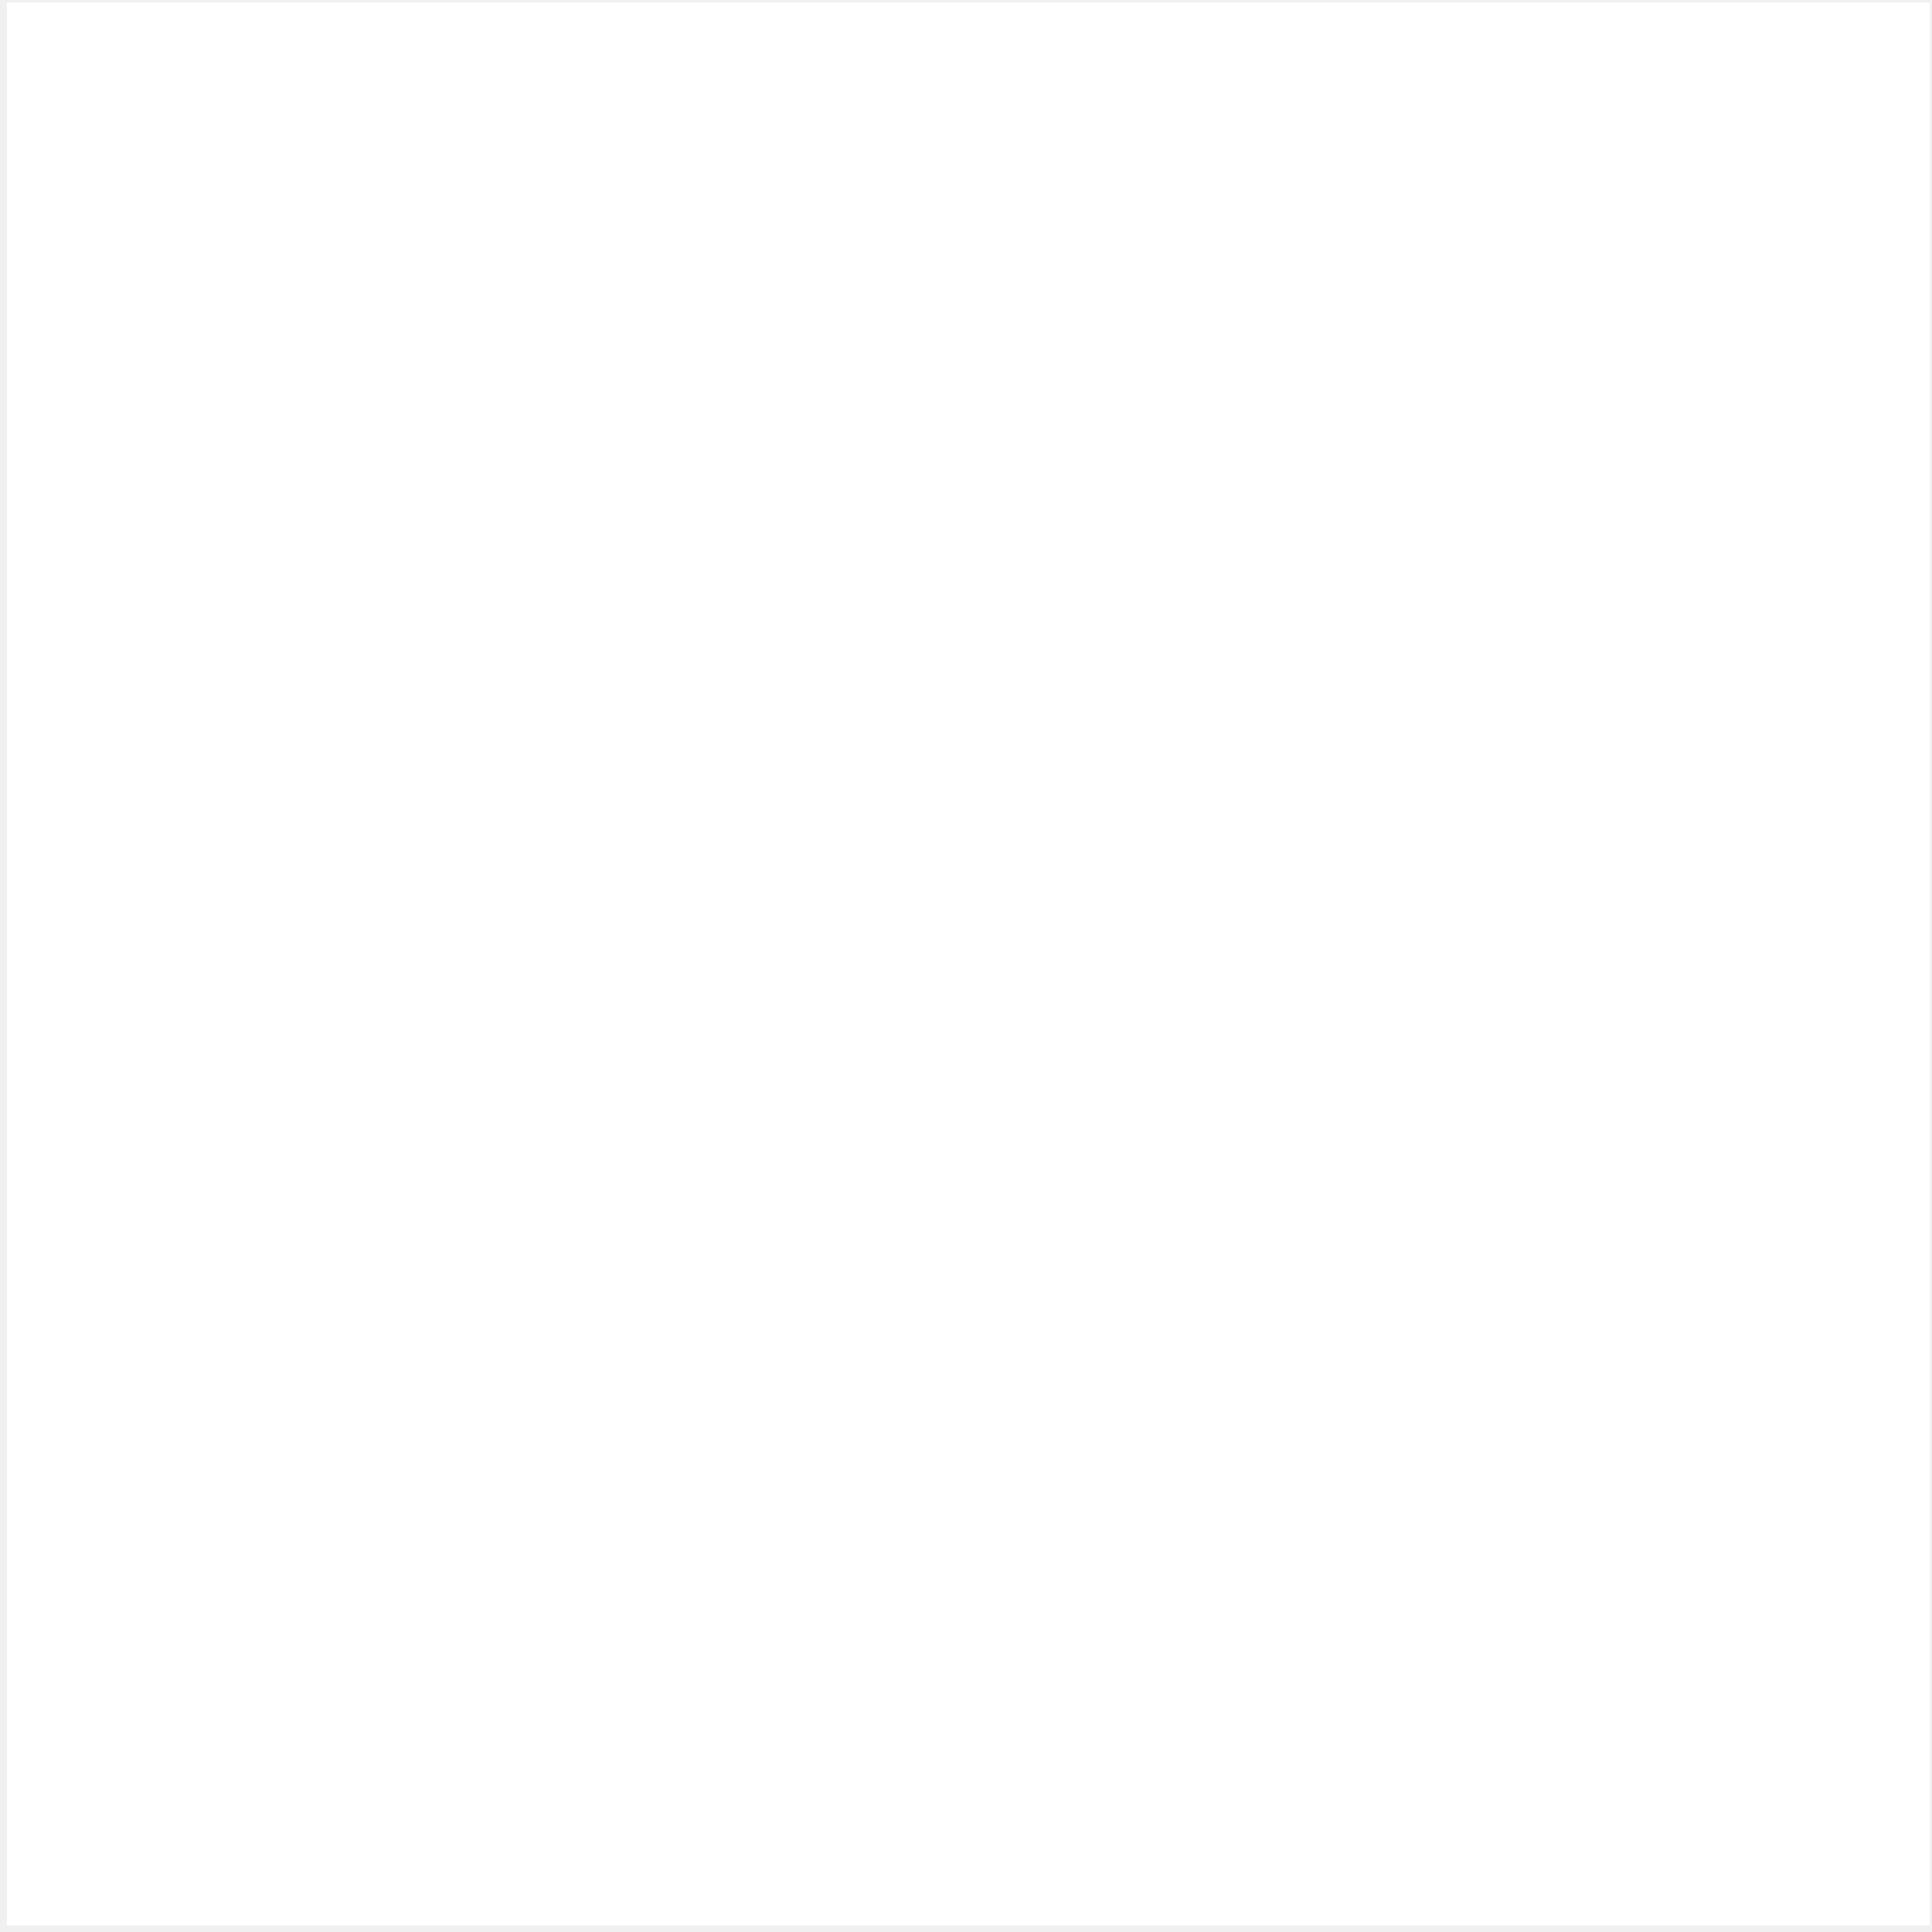
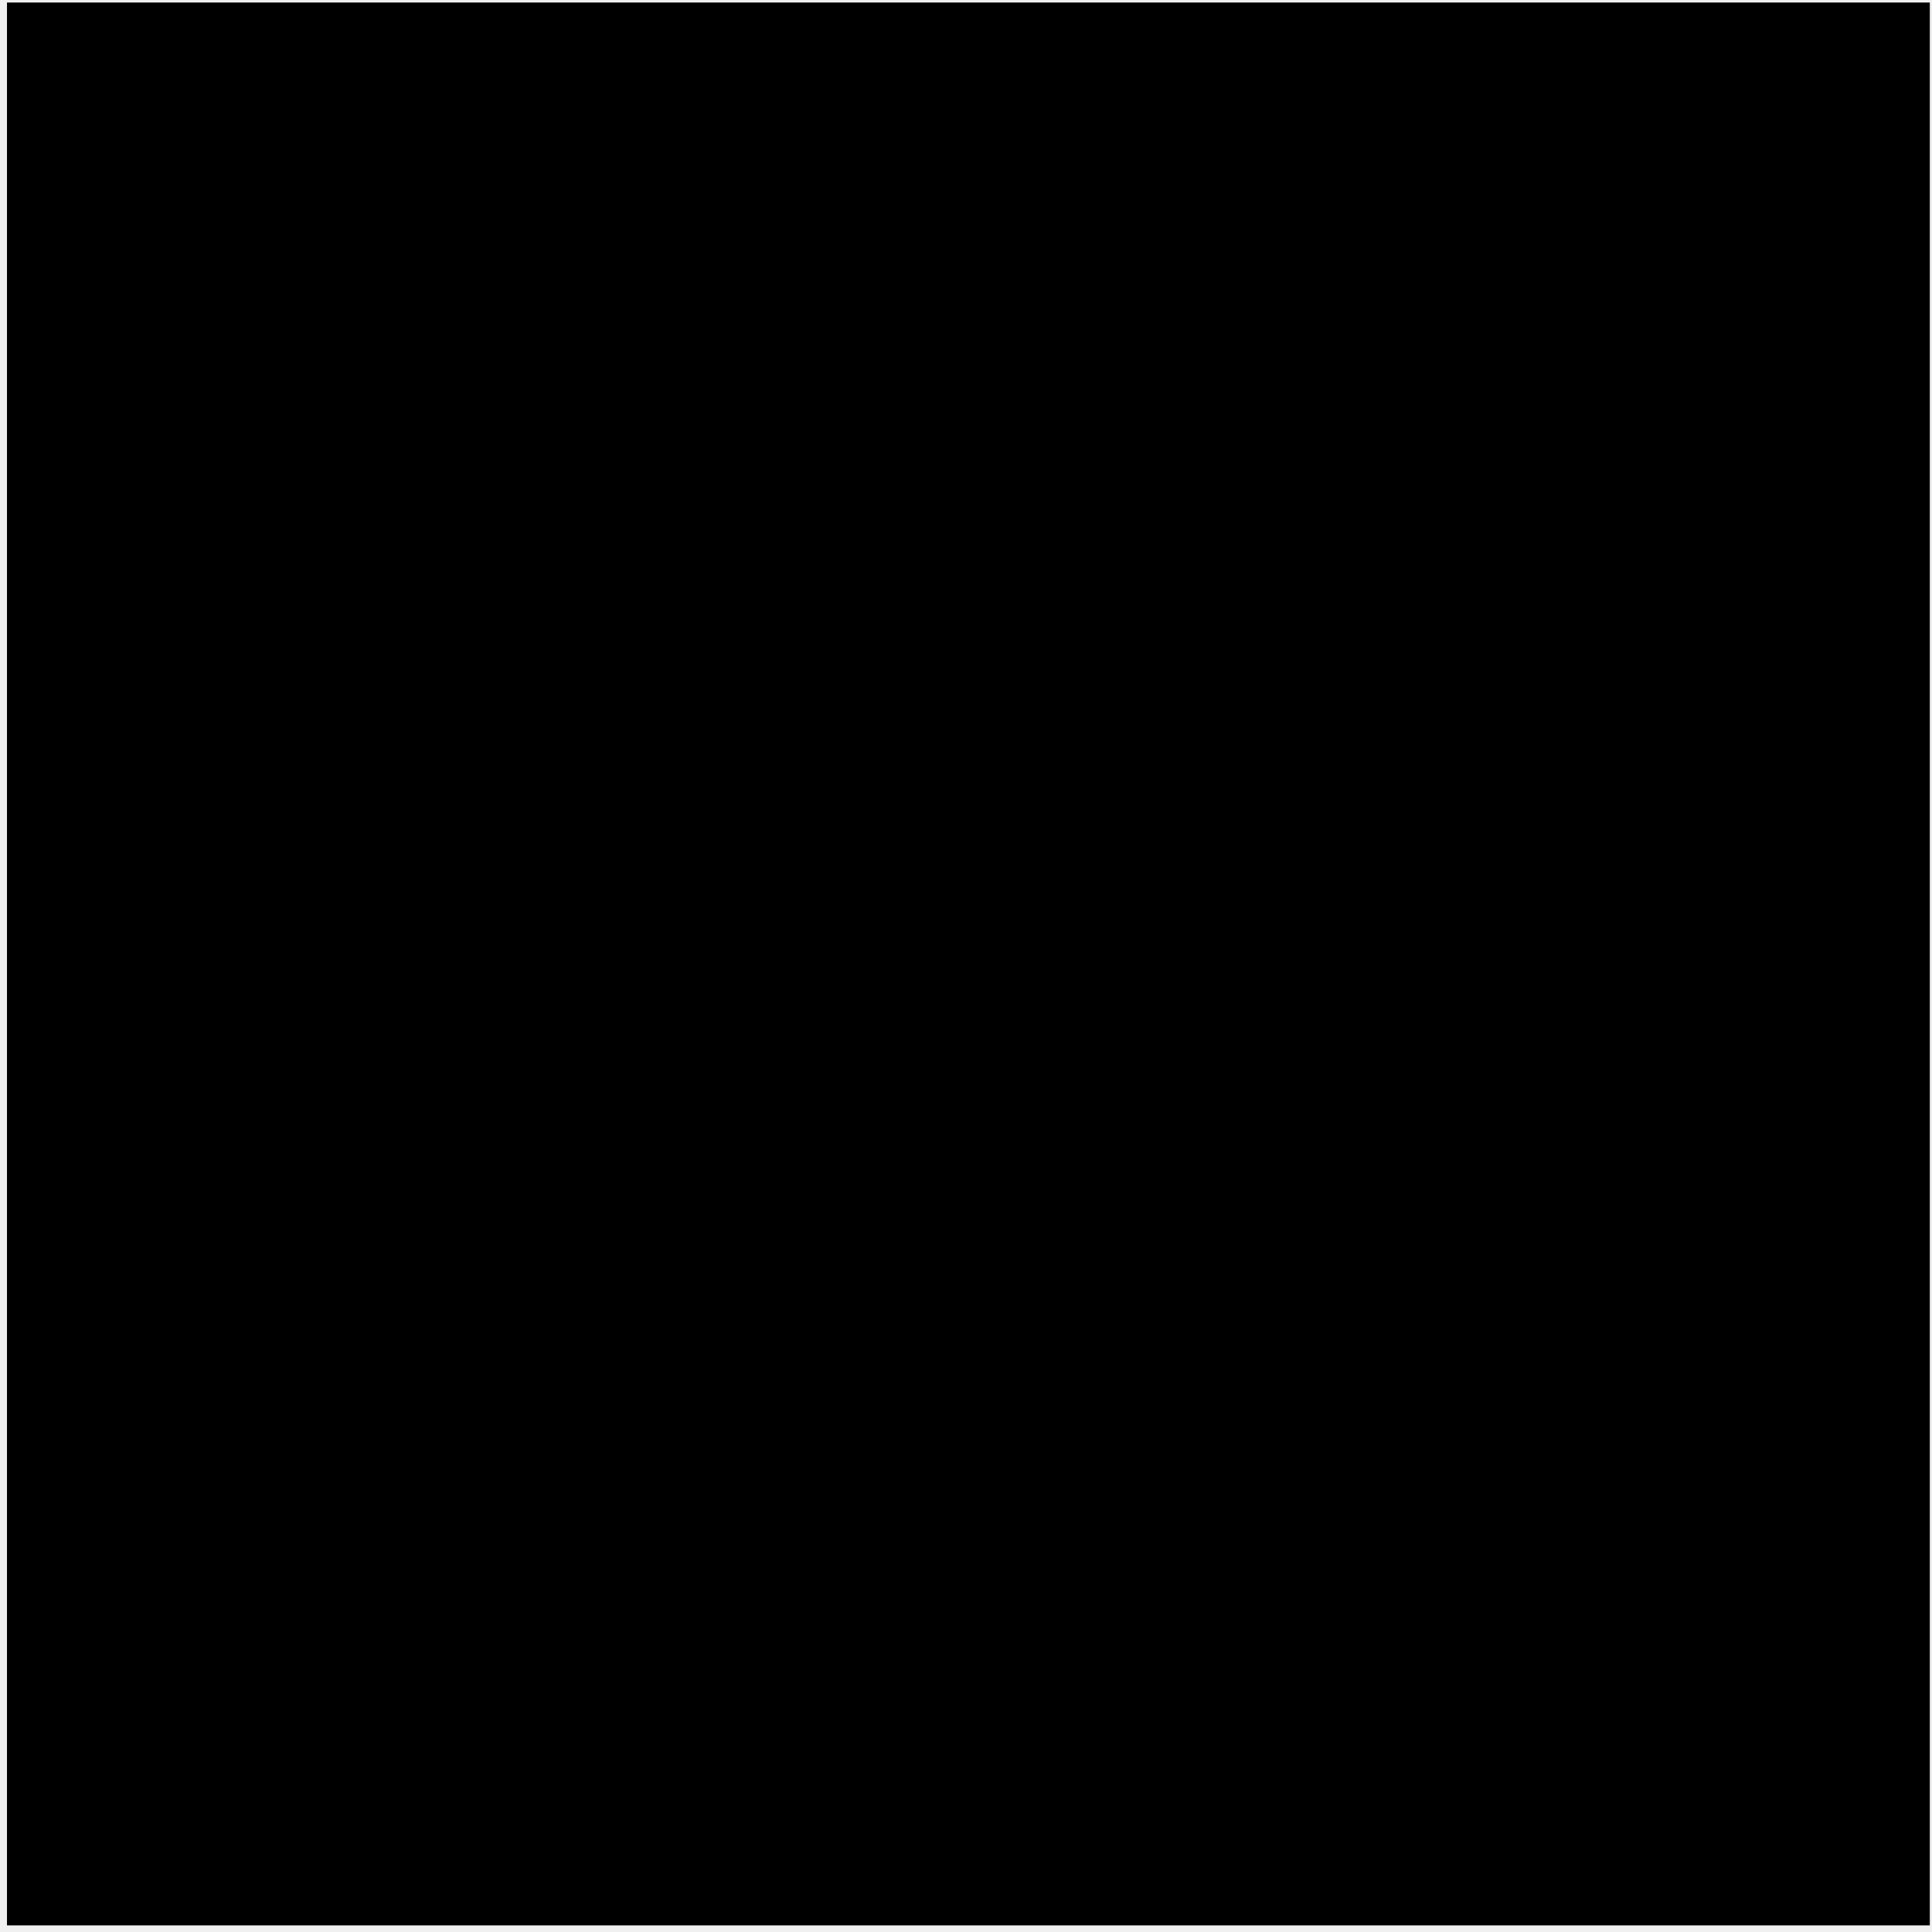
<svg xmlns="http://www.w3.org/2000/svg" width="274" height="274" viewBox="0 0 274 274" fill="none">
-   <path d="M0.99 0.358H273.691V273.06H0.99V0.358Z" fill="white" />
-   <path d="M72.698 228.244L93.566 215.61C97.592 222.747 101.257 228.787 110.034 228.787C118.46 228.787 123.765 225.495 123.765 212.68V125.544H149.395V213.043C149.395 239.588 133.832 251.668 111.132 251.668C90.636 251.679 78.738 241.058 72.698 228.244Z" fill="white" />
-   <path d="M163.316 225.498L184.184 213.418C189.681 222.387 196.818 228.981 209.441 228.981C220.062 228.981 226.826 223.676 226.826 216.347C226.826 207.559 219.87 204.448 208.152 199.325L201.75 196.576C183.258 188.704 170.997 178.819 170.997 157.951C170.997 138.734 185.644 124.087 208.525 124.087C224.813 124.087 236.53 129.765 244.956 144.593L225.004 157.408C220.616 149.535 215.854 146.425 208.536 146.425C201.026 146.425 196.275 151.187 196.275 157.408C196.275 165.099 201.037 168.209 212.019 172.971L218.421 175.719C240.205 185.05 252.466 194.574 252.466 215.985C252.466 239.047 234.347 251.681 209.995 251.681C186.198 251.681 170.826 240.326 163.316 225.498Z" fill="white" />
+   <path d="M0.99 0.358H273.691V273.06H0.99V0.358Z" fill="black" />
+   <path d="M72.698 228.244L93.566 215.61C97.592 222.747 101.257 228.787 110.034 228.787C118.46 228.787 123.765 225.495 123.765 212.68V125.544H149.395V213.043C149.395 239.588 133.832 251.668 111.132 251.668C90.636 251.679 78.738 241.058 72.698 228.244Z" fill="black" />
+   <path d="M163.316 225.498L184.184 213.418C189.681 222.387 196.818 228.981 209.441 228.981C220.062 228.981 226.826 223.676 226.826 216.347C226.826 207.559 219.87 204.448 208.152 199.325L201.75 196.576C183.258 188.704 170.997 178.819 170.997 157.951C170.997 138.734 185.644 124.087 208.525 124.087C224.813 124.087 236.53 129.765 244.956 144.593L225.004 157.408C220.616 149.535 215.854 146.425 208.536 146.425C201.026 146.425 196.275 151.187 196.275 157.408C196.275 165.099 201.037 168.209 212.019 172.971L218.421 175.719C240.205 185.05 252.466 194.574 252.466 215.985C252.466 239.047 234.347 251.681 209.995 251.681C186.198 251.681 170.826 240.326 163.316 225.498Z" fill="black" />
</svg>
